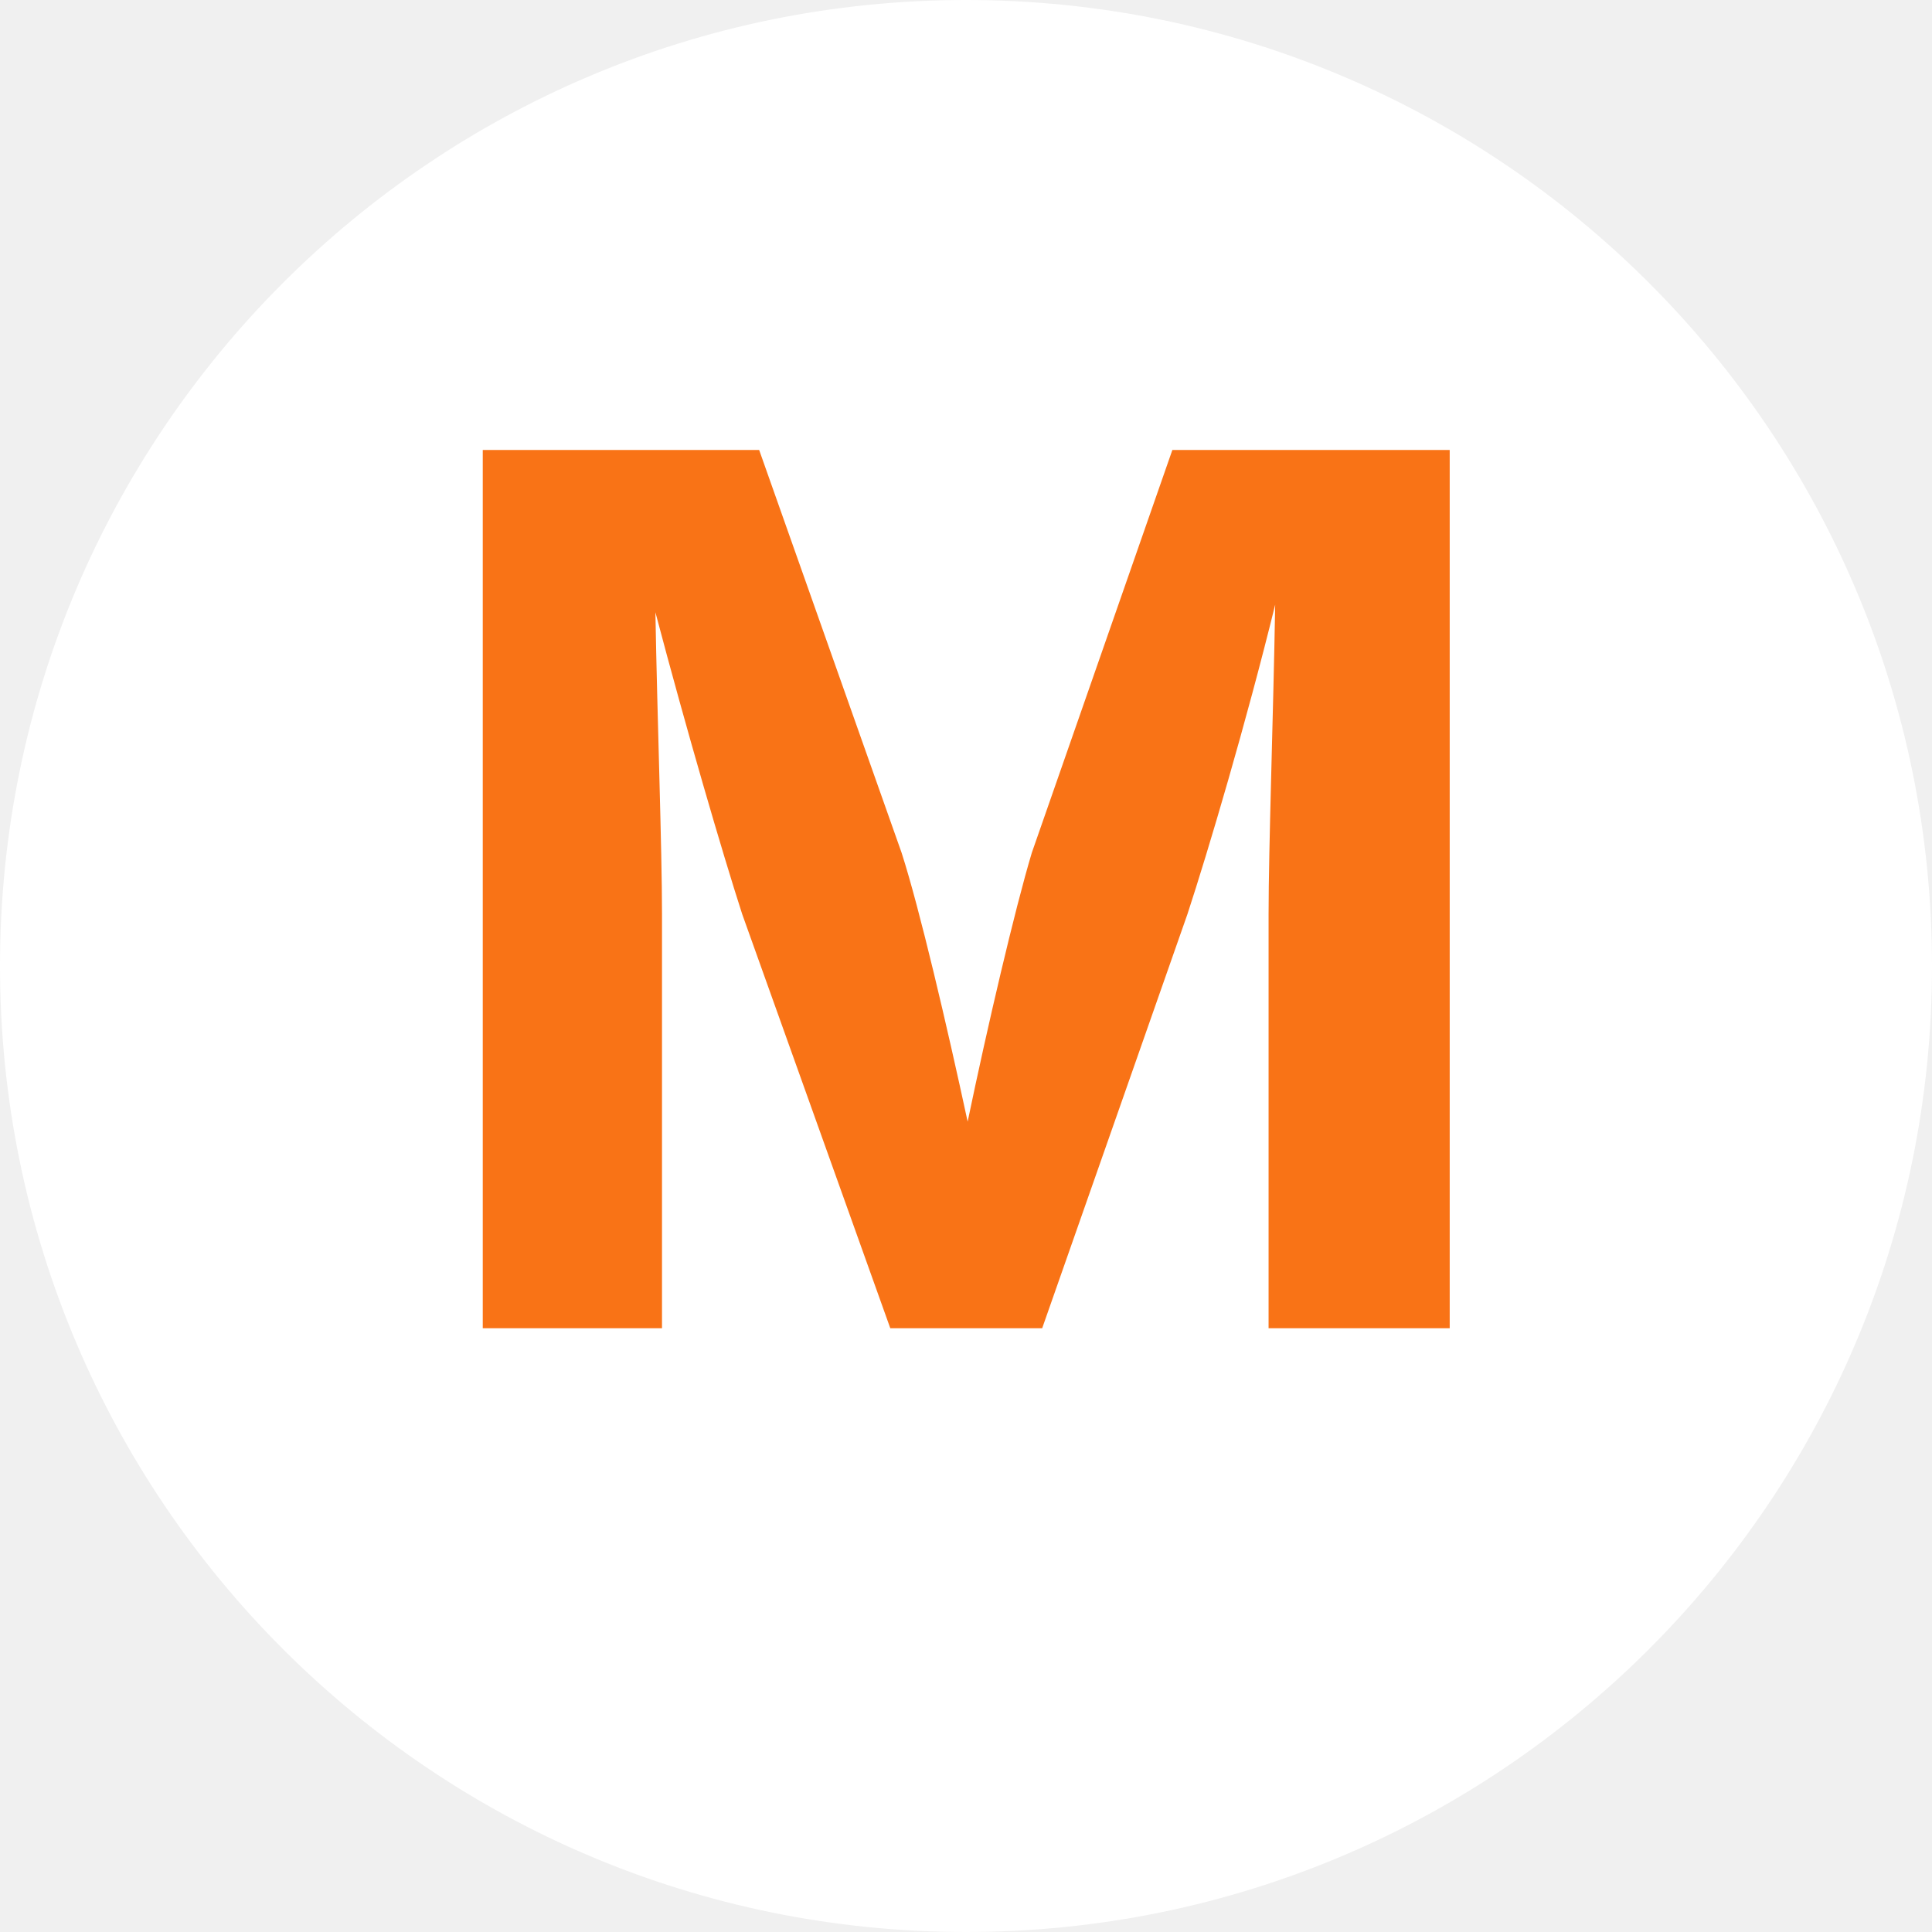
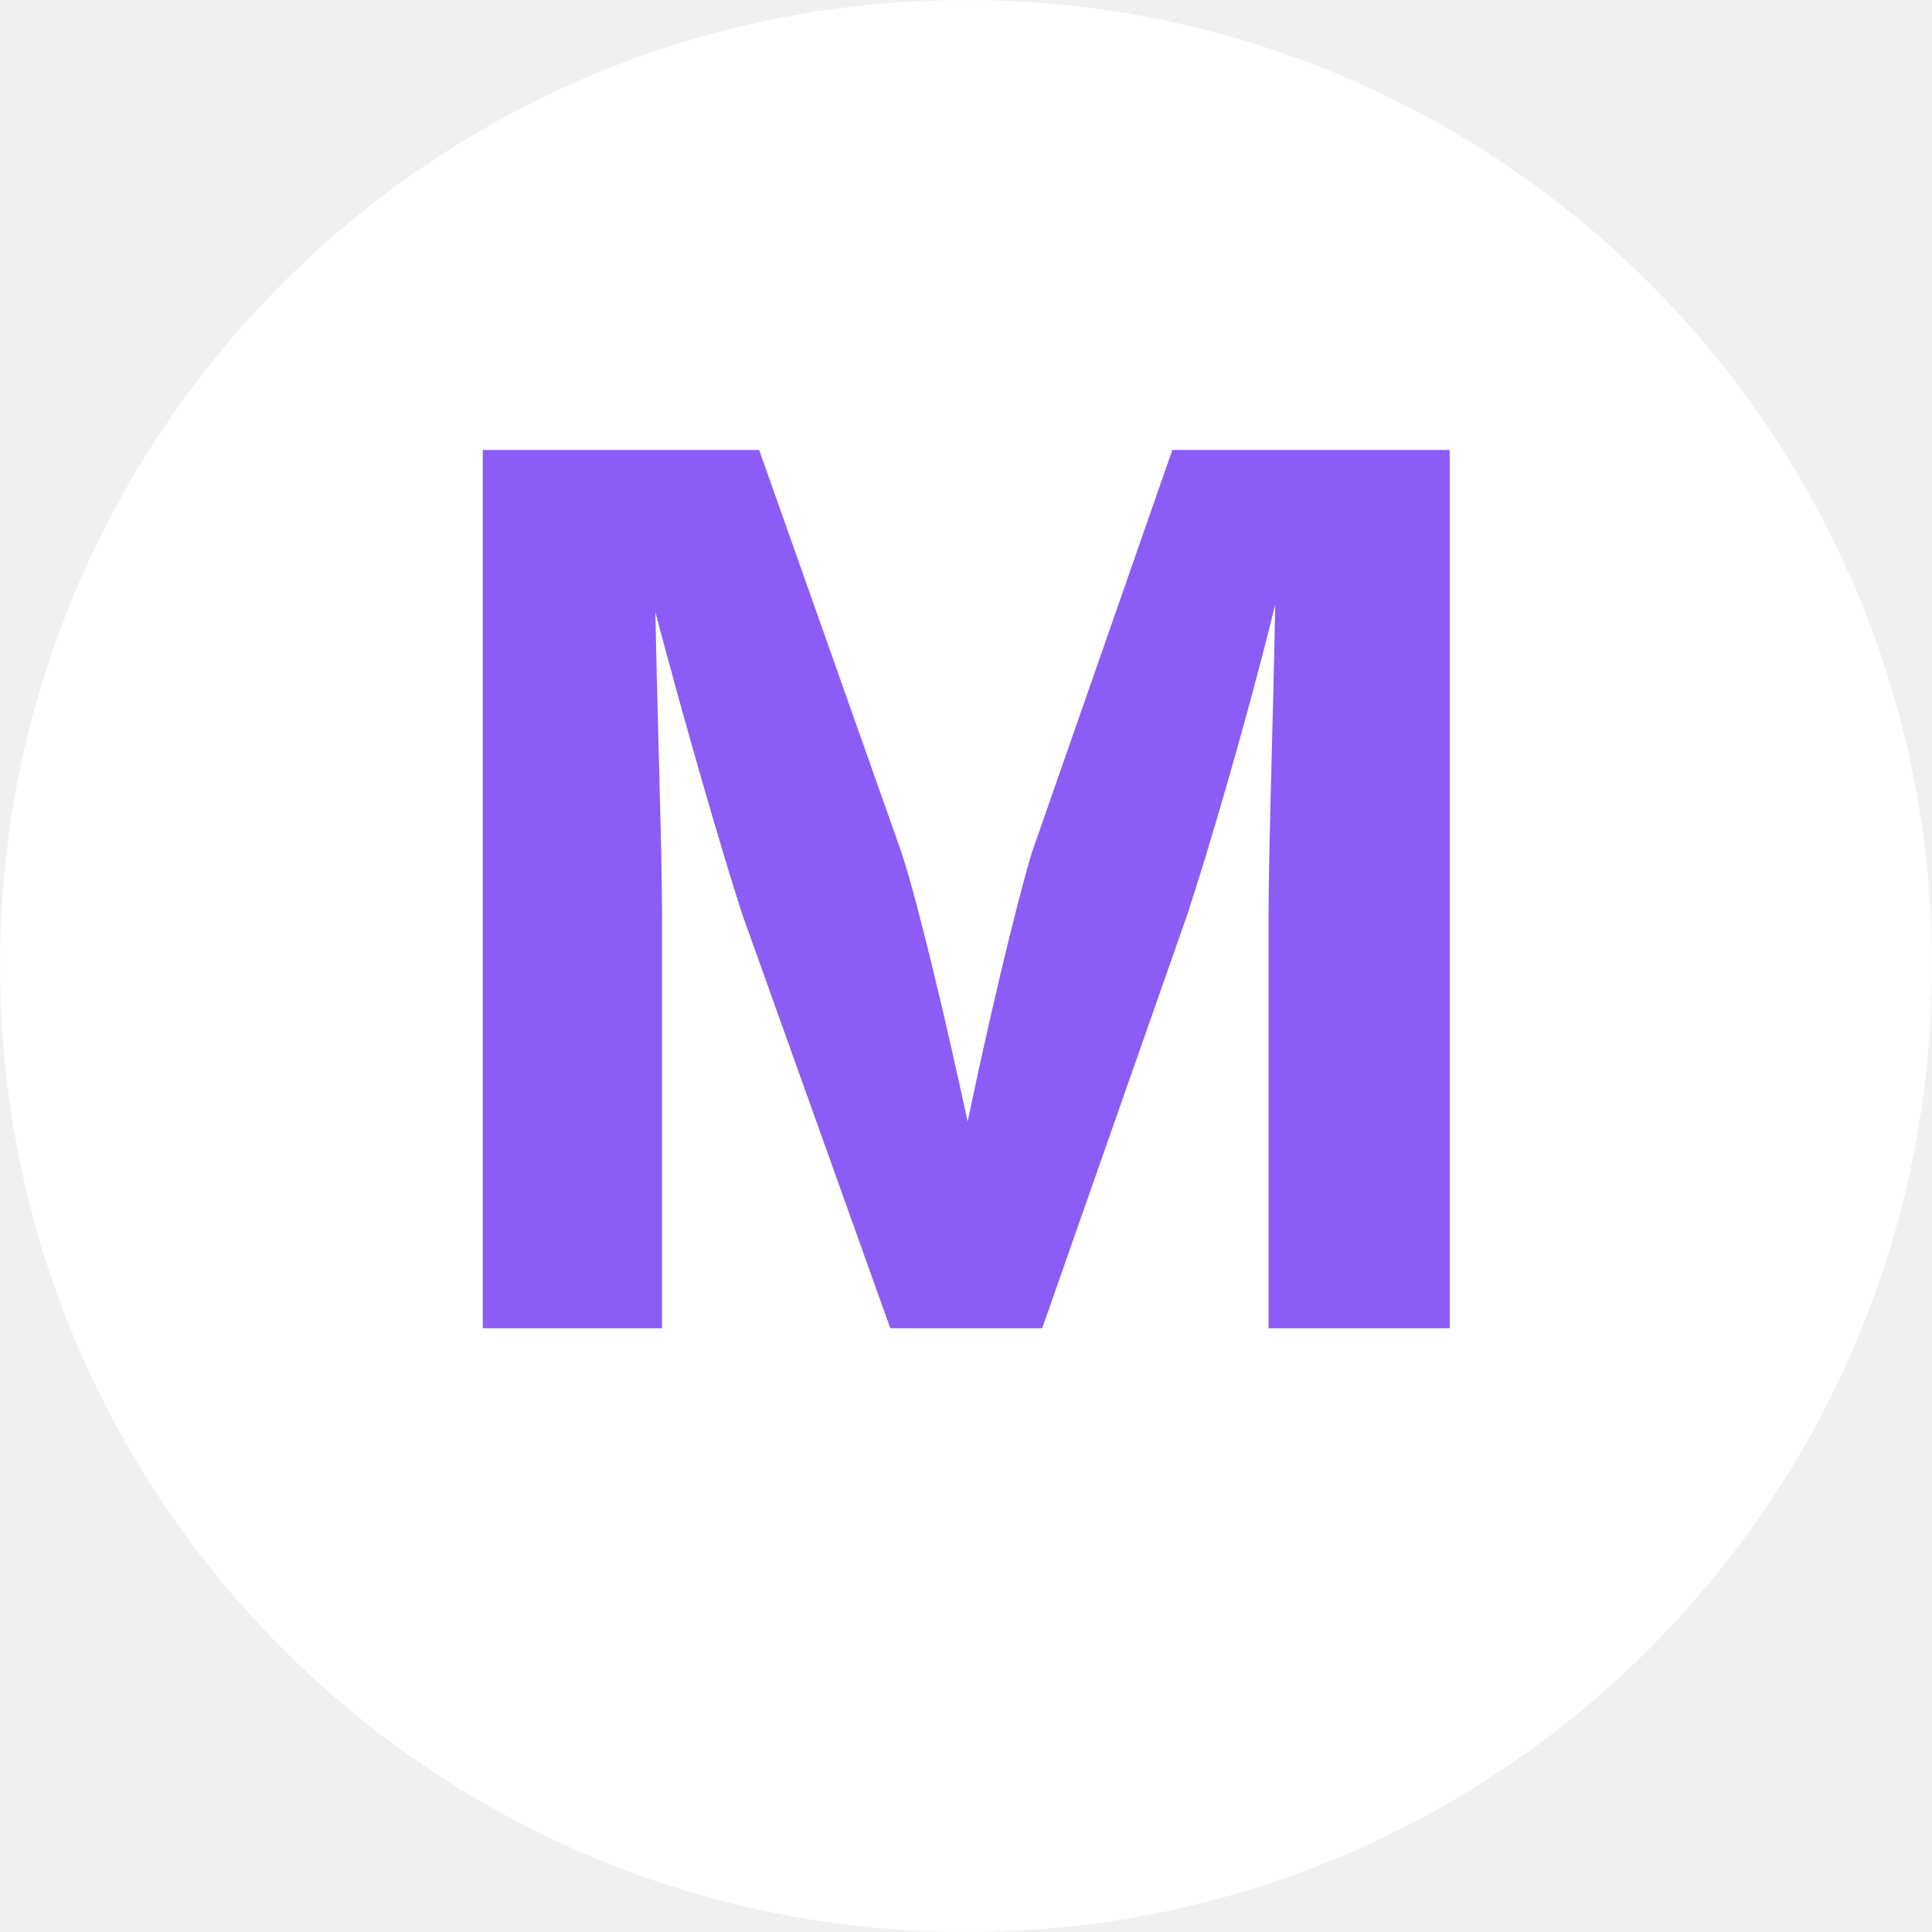
<svg xmlns="http://www.w3.org/2000/svg" viewBox="0 0 32 32" width="32" height="32">
  <circle cx="16" cy="16" r="16" fill="#ffffff" />
-   <text x="16" y="22" text-anchor="middle" font-size="20" font-family="Inter, sans-serif" font-weight="700" fill="#F97316">M</text>
+   <text x="16" y="22" text-anchor="middle" font-size="20" font-family="Inter, sans-serif" font-weight="700" fill="#8B5CF6">M</text>
</svg>
